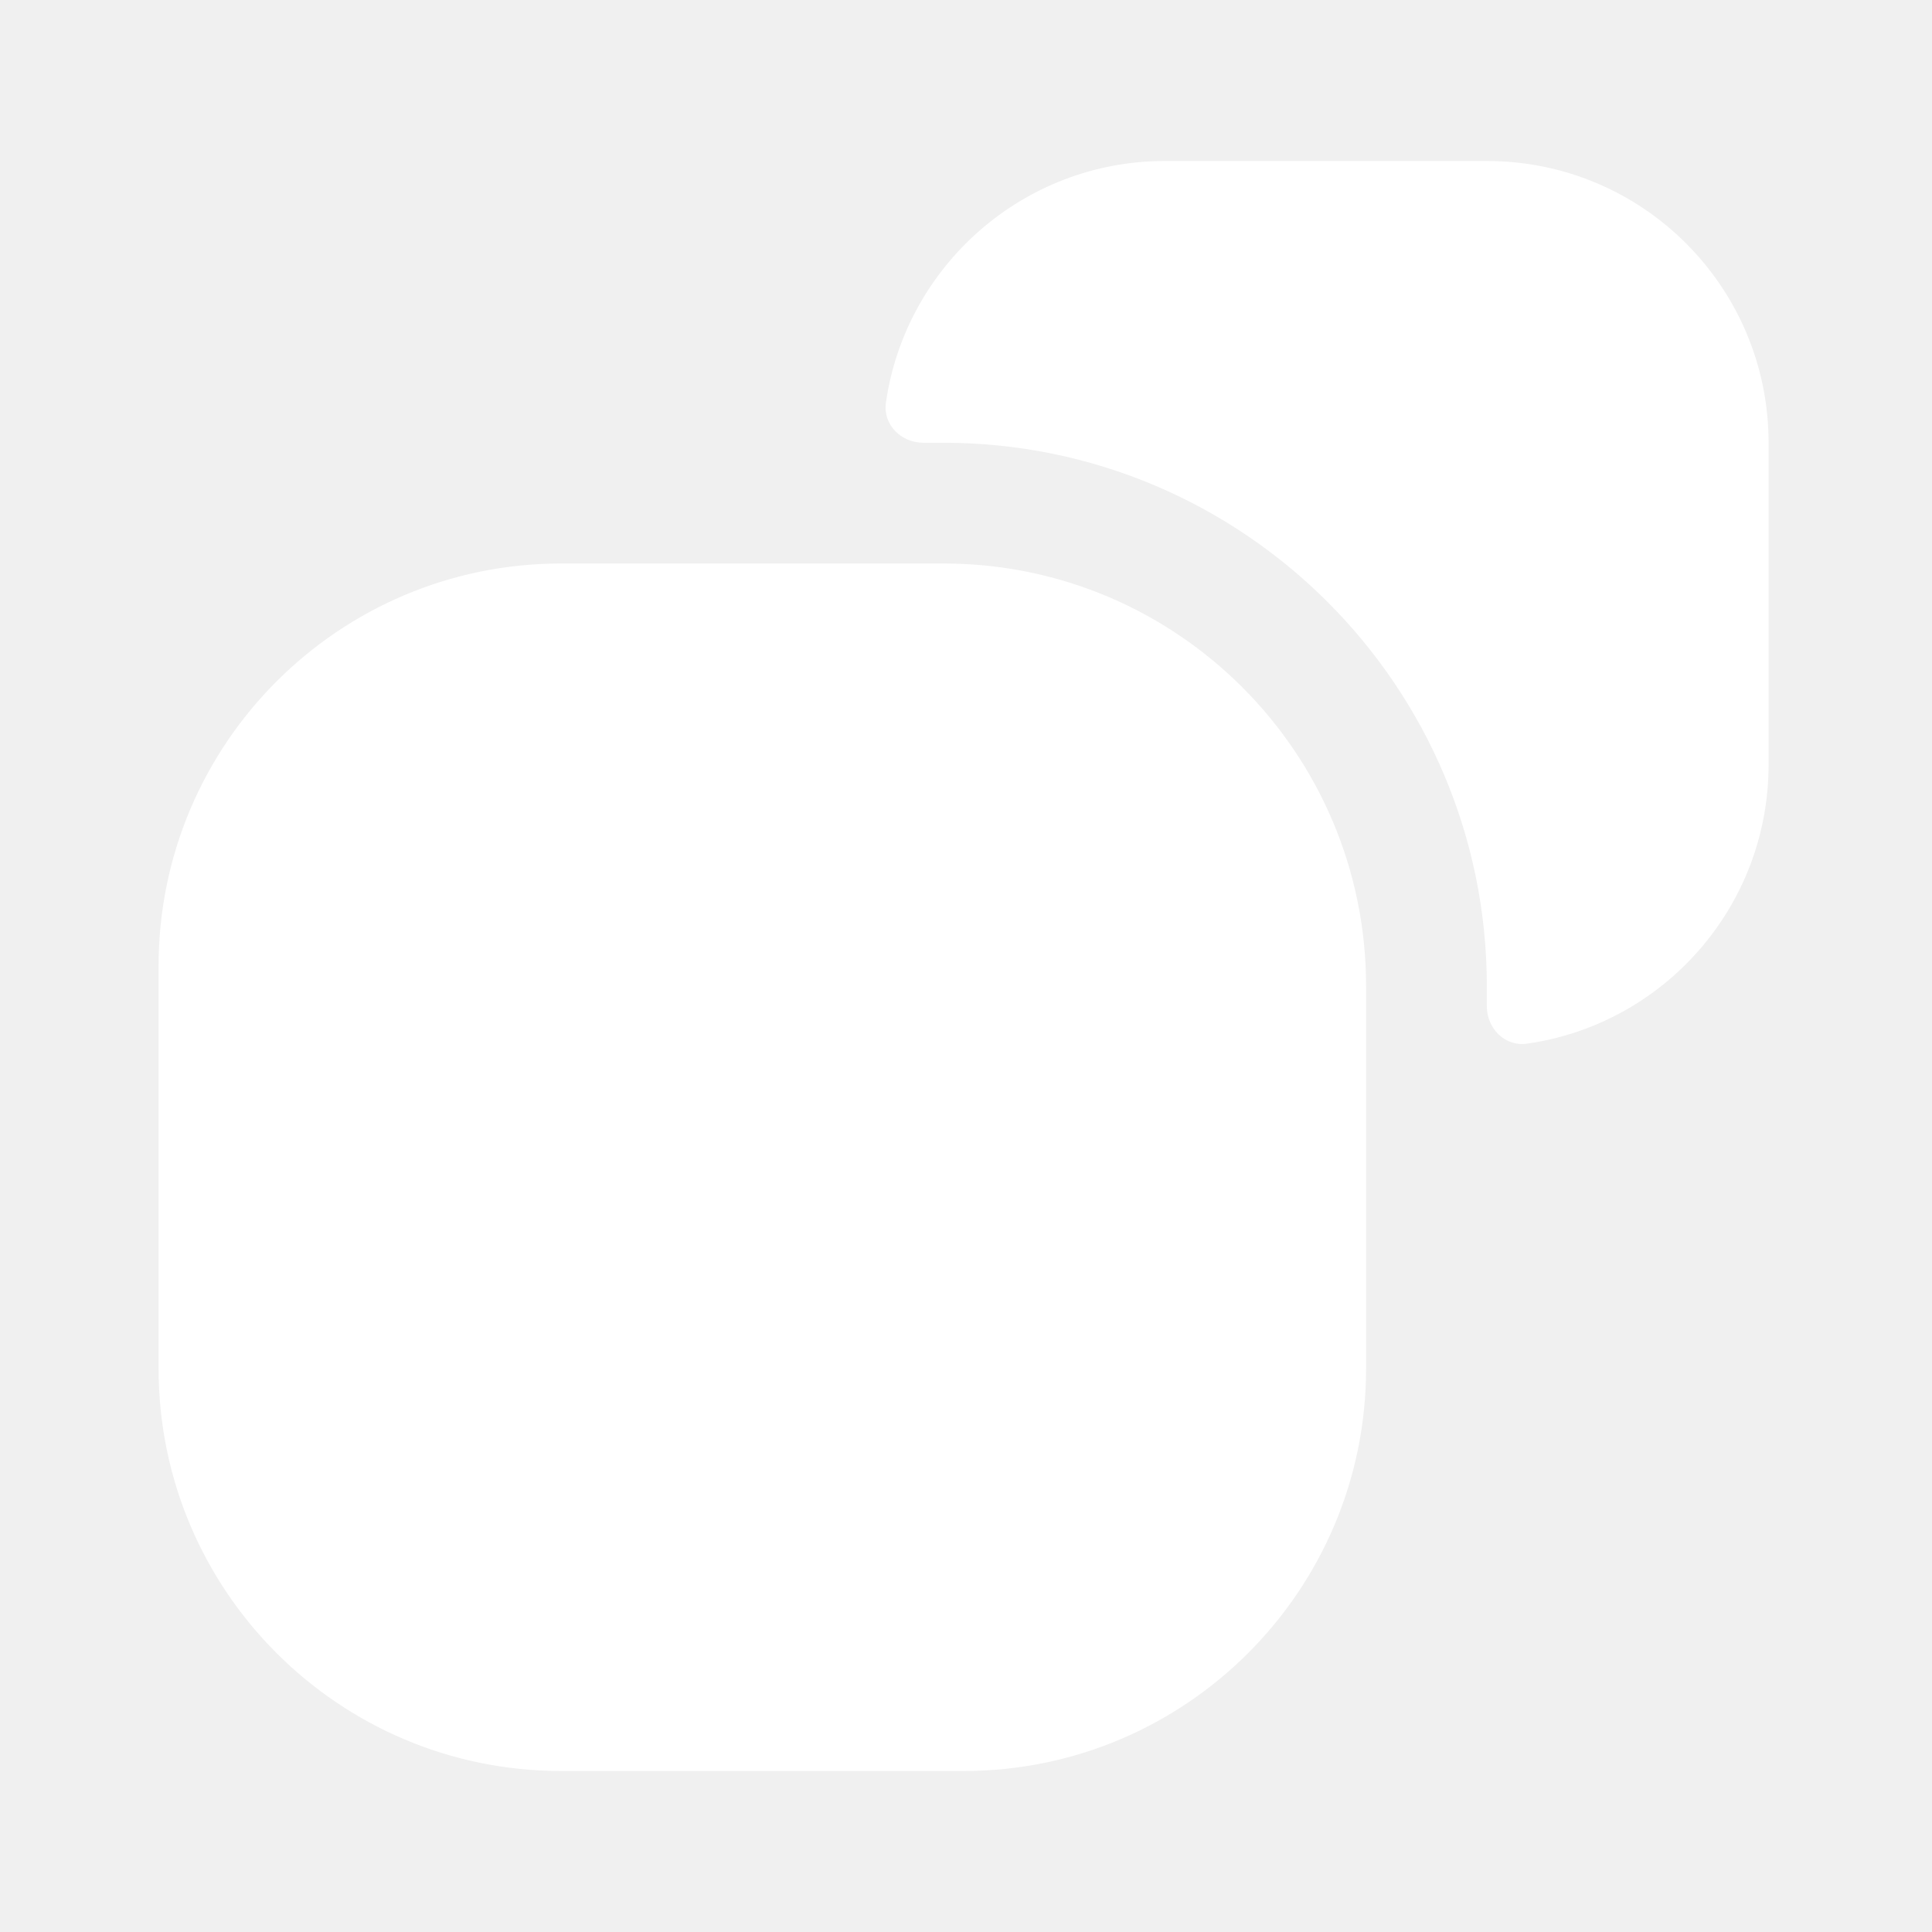
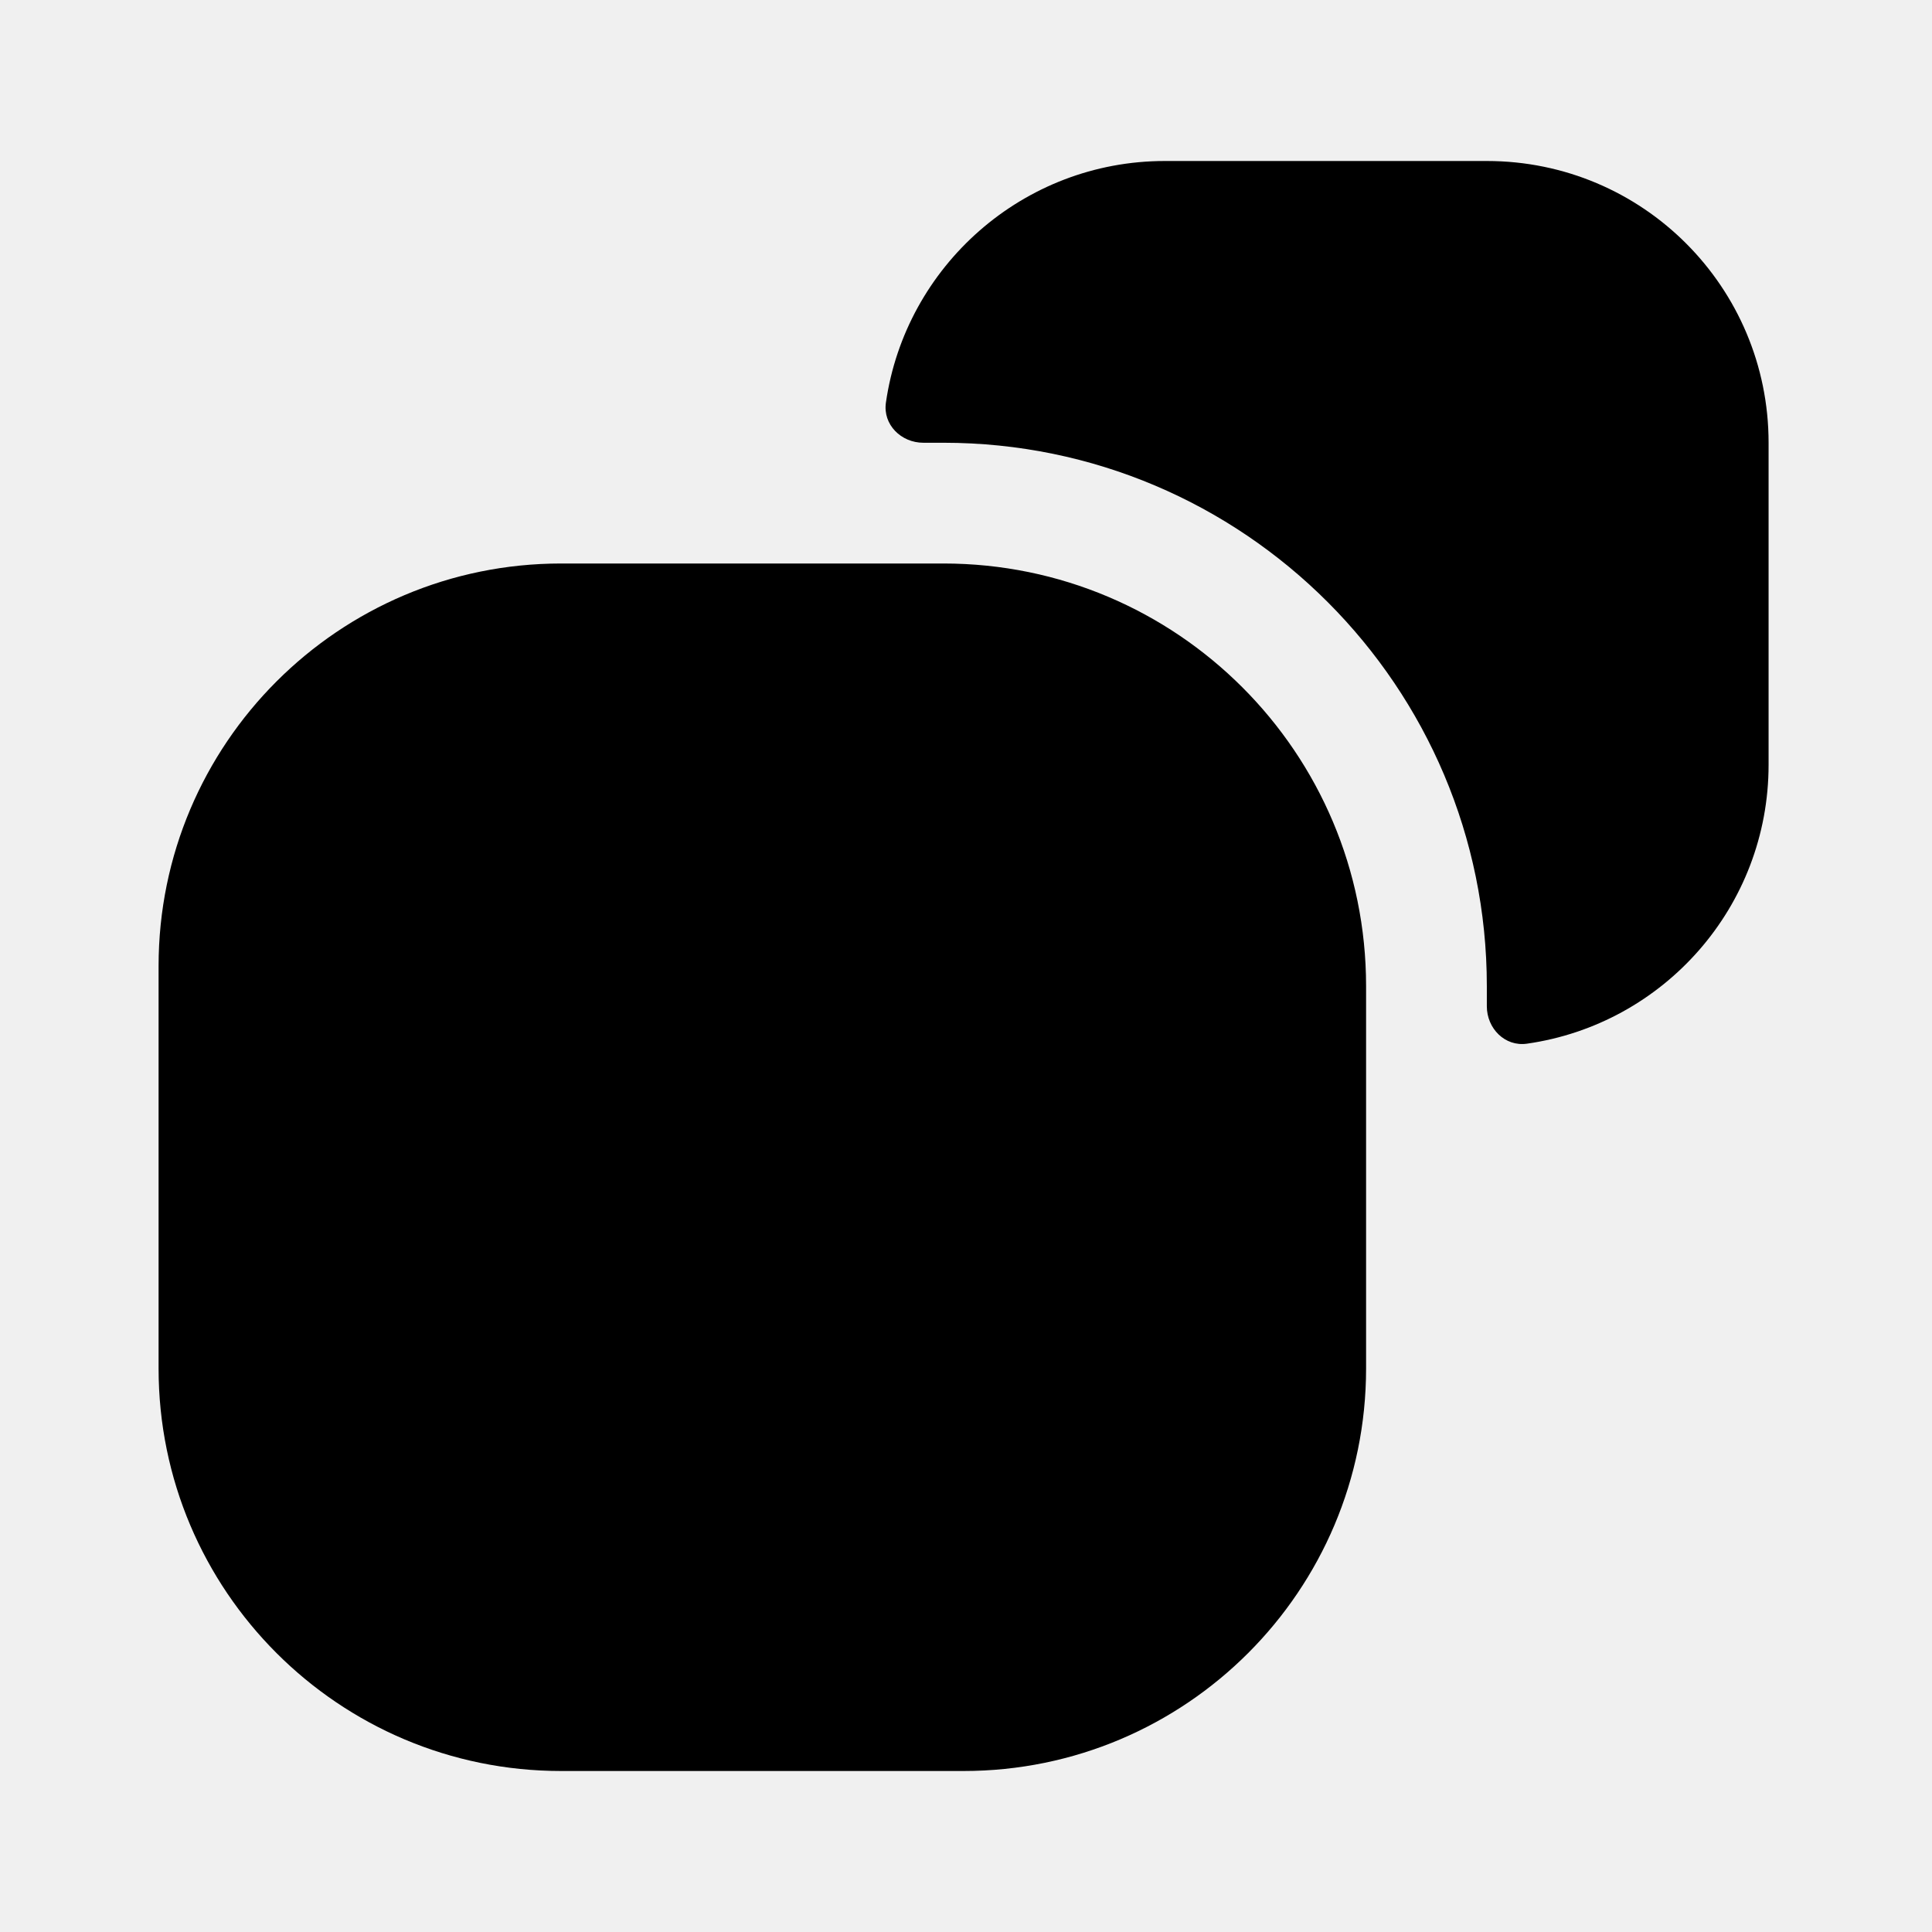
<svg xmlns="http://www.w3.org/2000/svg" width="24" height="24" viewBox="0 0 24 24" fill="none">
-   <path d="M21.97 5.5V9.5C21.97 11.261 20.67 12.723 18.968 12.965C18.695 13.004 18.47 12.776 18.47 12.5V12.25C18.47 8.53 15.45 5.5 11.72 5.5H11.47C11.194 5.5 10.966 5.275 11.005 5.002C11.248 3.307 12.709 2 14.47 2H18.47C20.41 2 21.97 3.57 21.97 5.5Z" fill="white" />
-   <path d="M11.72 7H10.97H6.97C4.21 7 1.97 9.24 1.97 12V17C1.97 19.76 4.21 22 6.97 22H11.97C14.73 22 16.97 19.76 16.97 17V13V12.25C16.97 9.35 14.62 7 11.72 7Z" fill="white" />
+   <path d="M21.97 5.5V9.5C21.97 11.261 20.67 12.723 18.968 12.965C18.695 13.004 18.47 12.776 18.47 12.5V12.25C18.47 8.53 15.45 5.5 11.72 5.5H11.47C11.194 5.5 10.966 5.275 11.005 5.002C11.248 3.307 12.709 2 14.47 2H18.47C20.41 2 21.97 3.57 21.97 5.5Z" fill="currentColor" />
+   <path d="M11.72 7H10.97H6.97C4.21 7 1.97 9.24 1.97 12V17C1.97 19.76 4.21 22 6.97 22H11.97C14.73 22 16.97 19.76 16.97 17V13V12.25C16.97 9.35 14.62 7 11.72 7Z" fill="currentColor" />
</svg>
